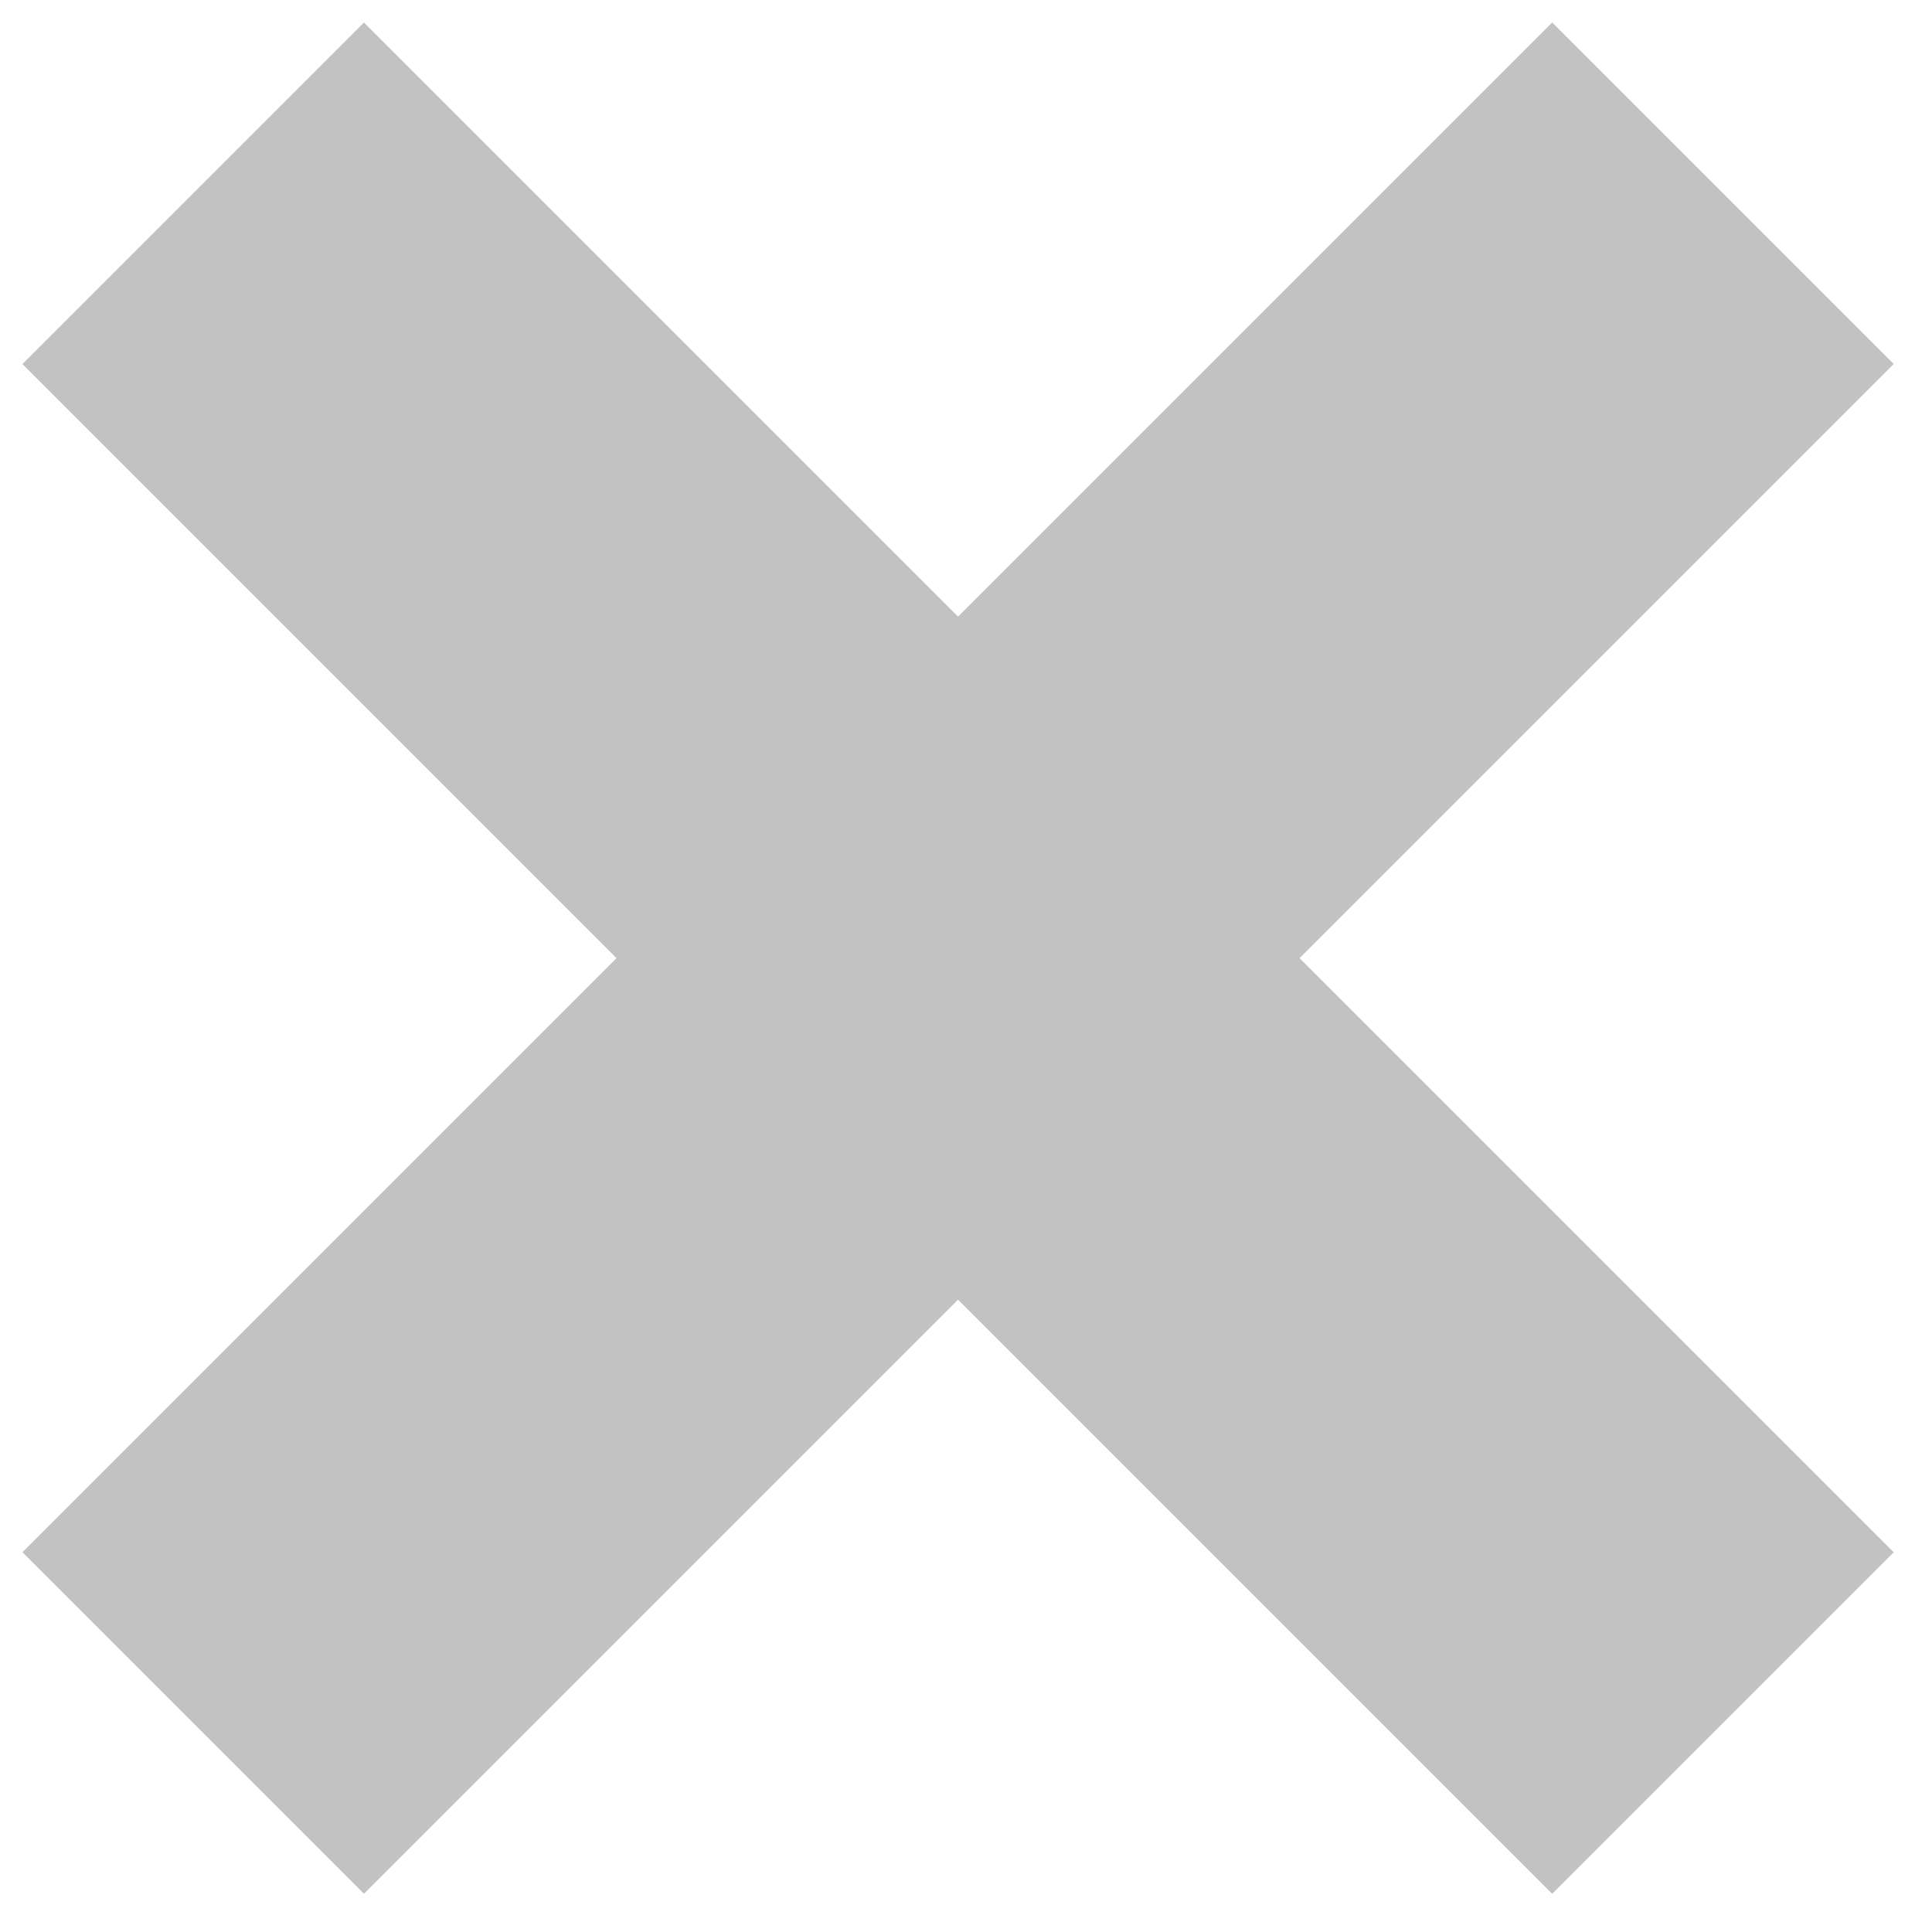
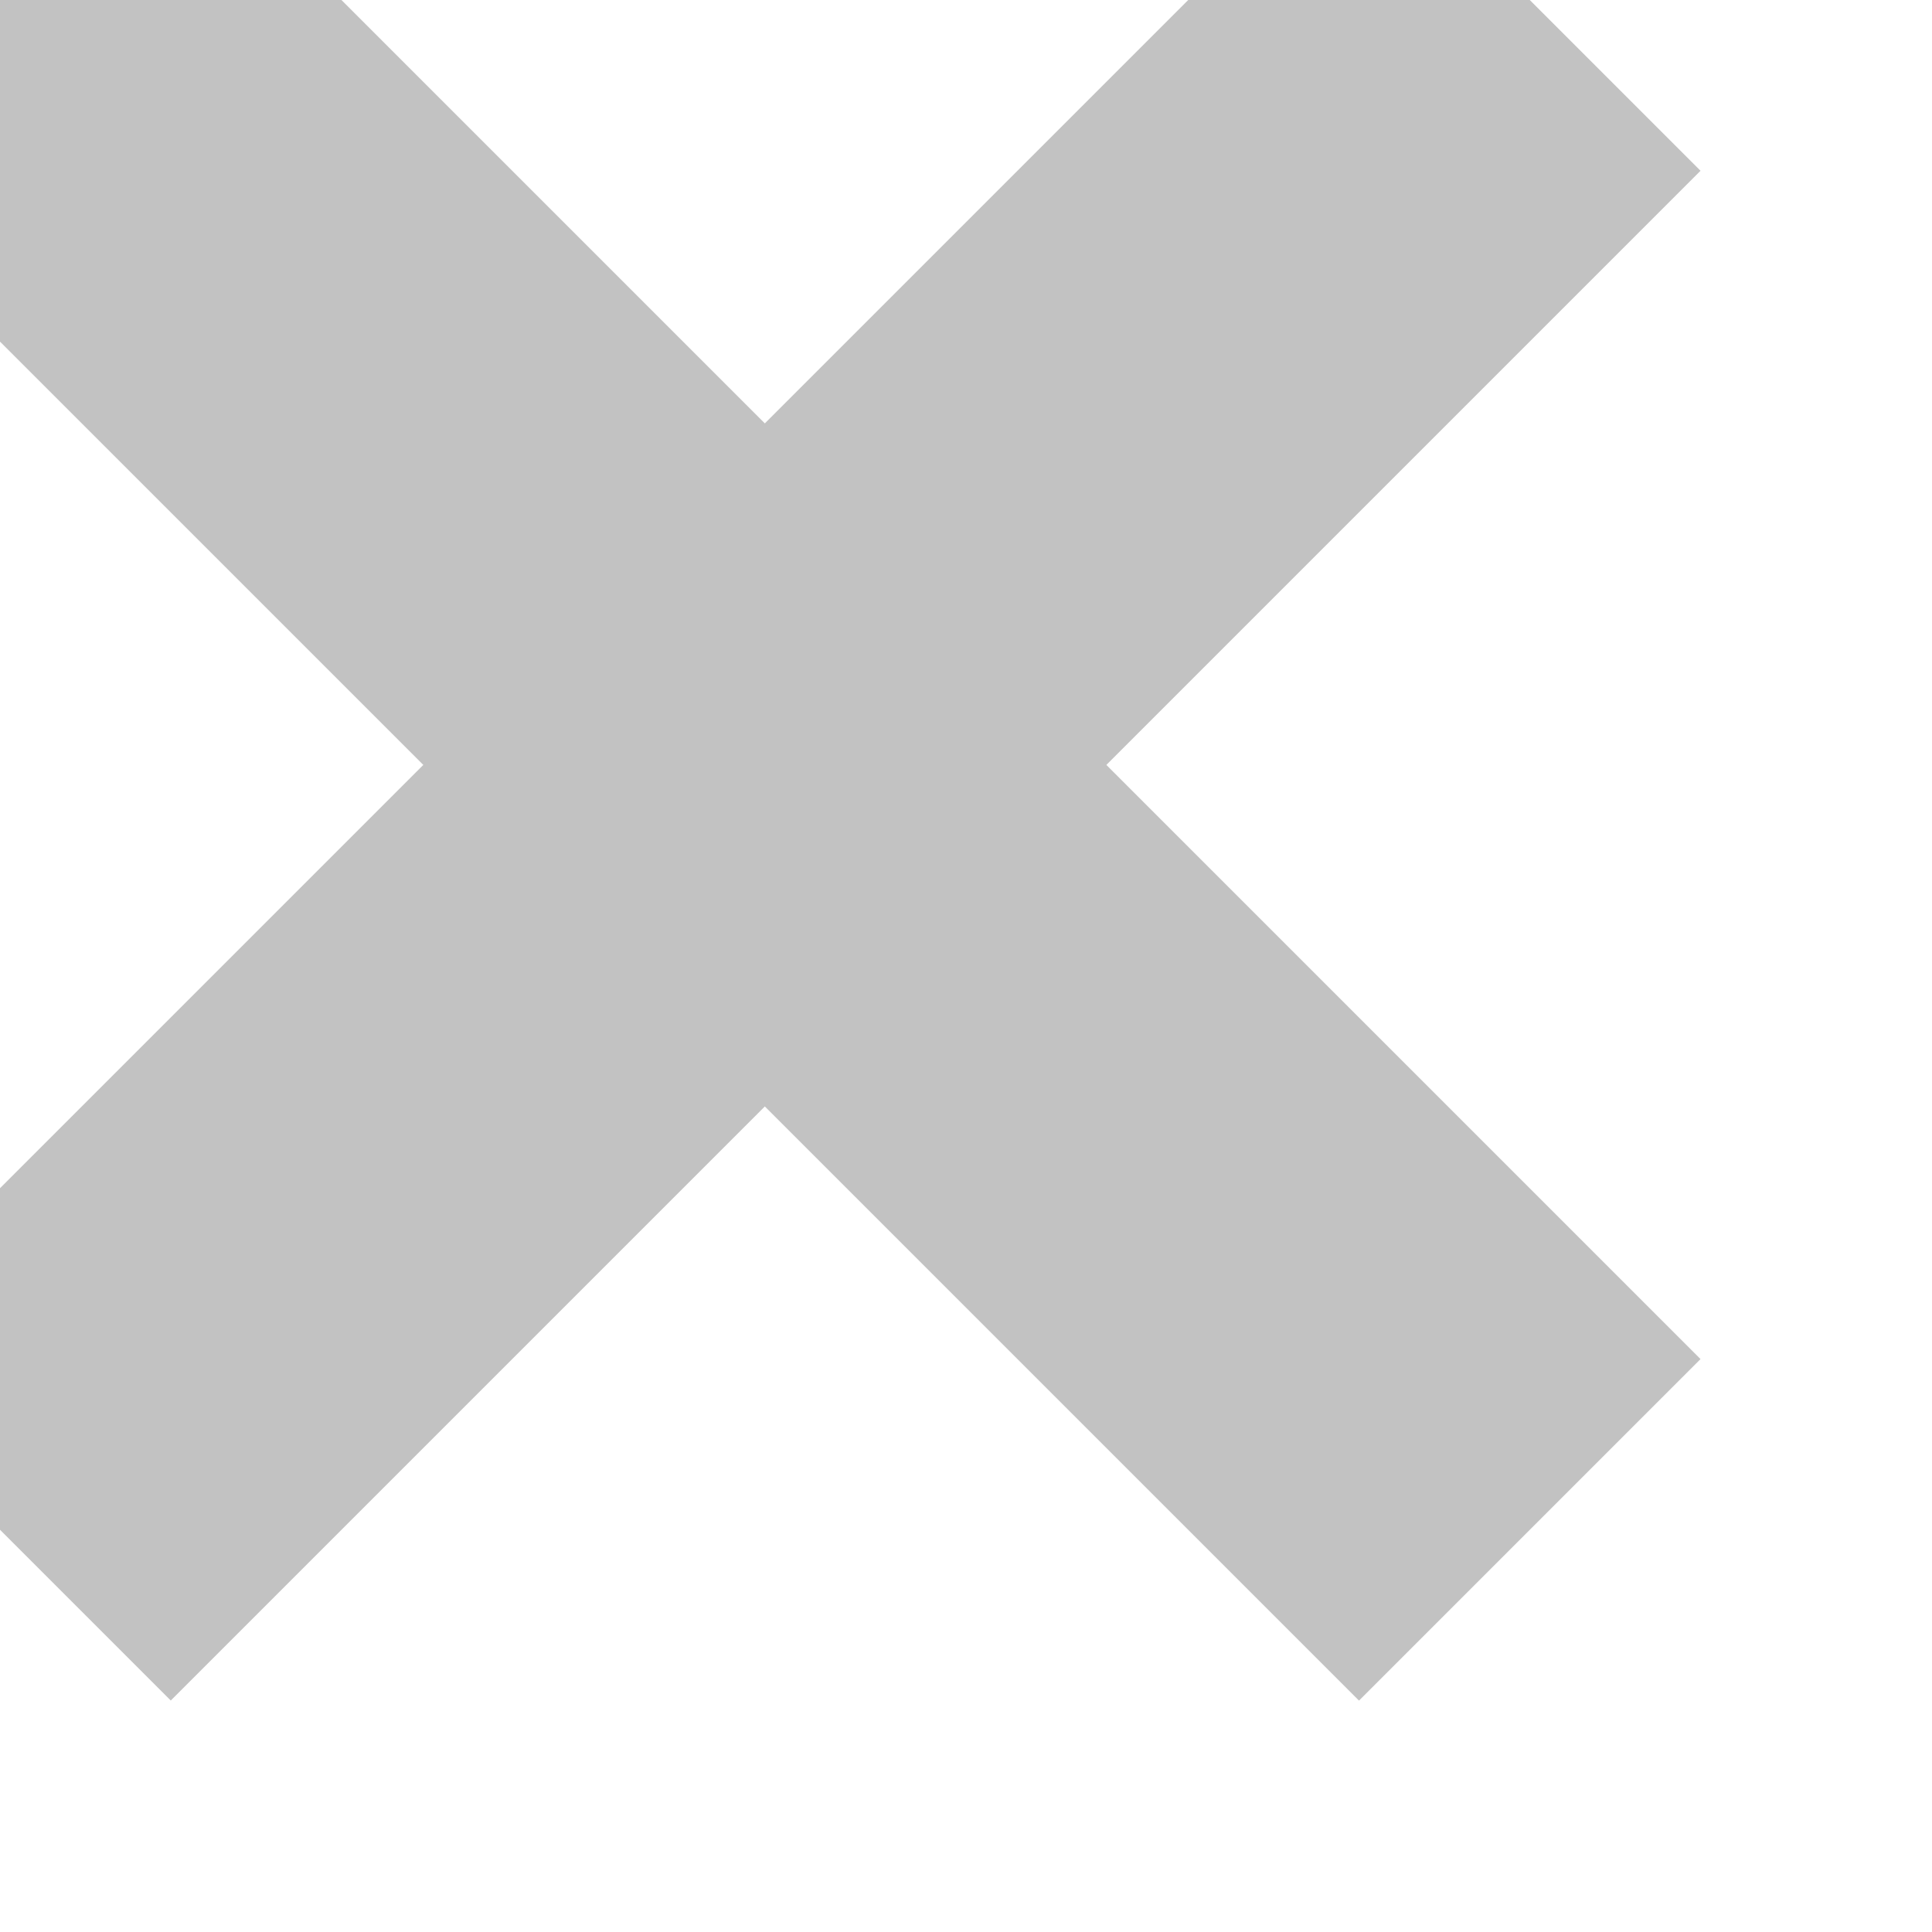
<svg xmlns="http://www.w3.org/2000/svg" width="10px" height="10px" viewBox="0 0 10 10" version="1.1">
  <g id="UGC-Updates-2019" stroke="none" stroke-width="1" fill="none" fill-rule="evenodd">
-     <g id="3.1---App-Editor---Review-modal" transform="translate(-725, -362)" stroke="#C2C2C2" stroke-width="2.5">
-       <g id="close-modal" transform="translate(726, 363)">
+     <g id="3.1---App-Editor---Review-modal" stroke="#C2C2C2" stroke-width="2.5">
+       <g id="close-modal">
        <path d="M0,7.918 L7.918,0" id="Path-2" />
        <path d="M0,7.918 L7.918,0" id="Path-2" transform="translate(3.959229, 3.959229) rotate(-90) translate(-3.959229, -3.959229) " />
      </g>
    </g>
  </g>
</svg>
